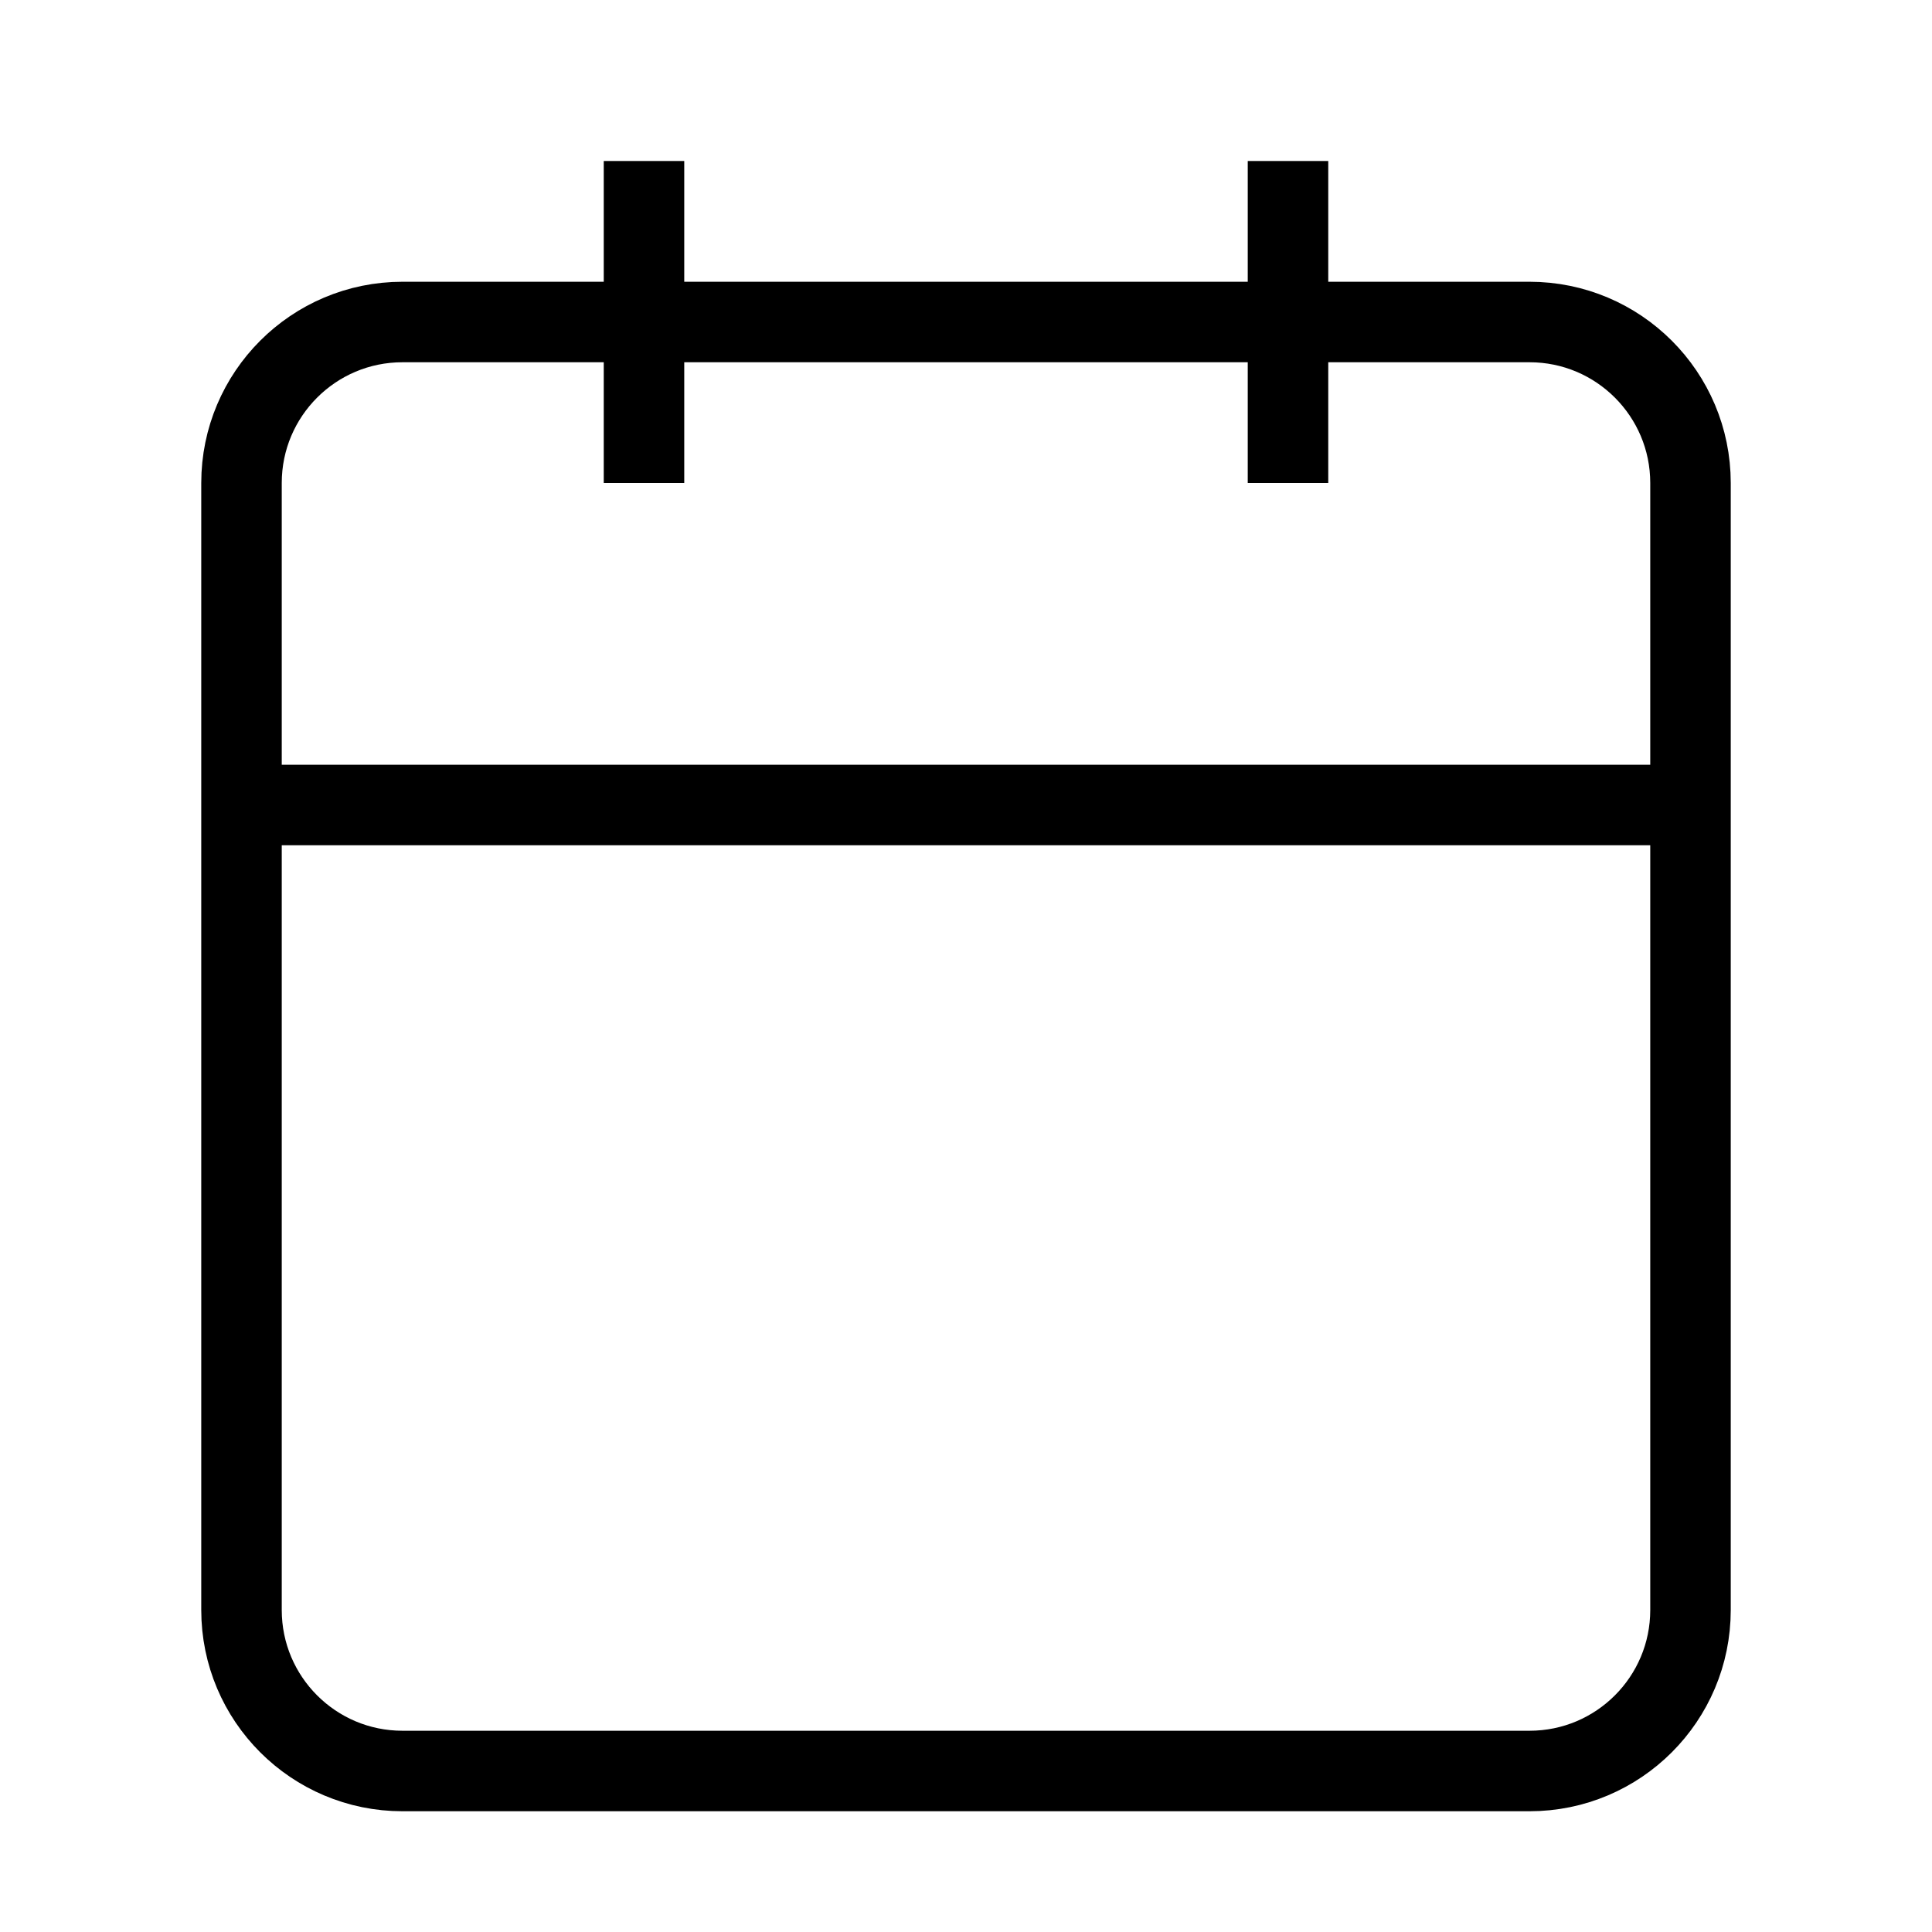
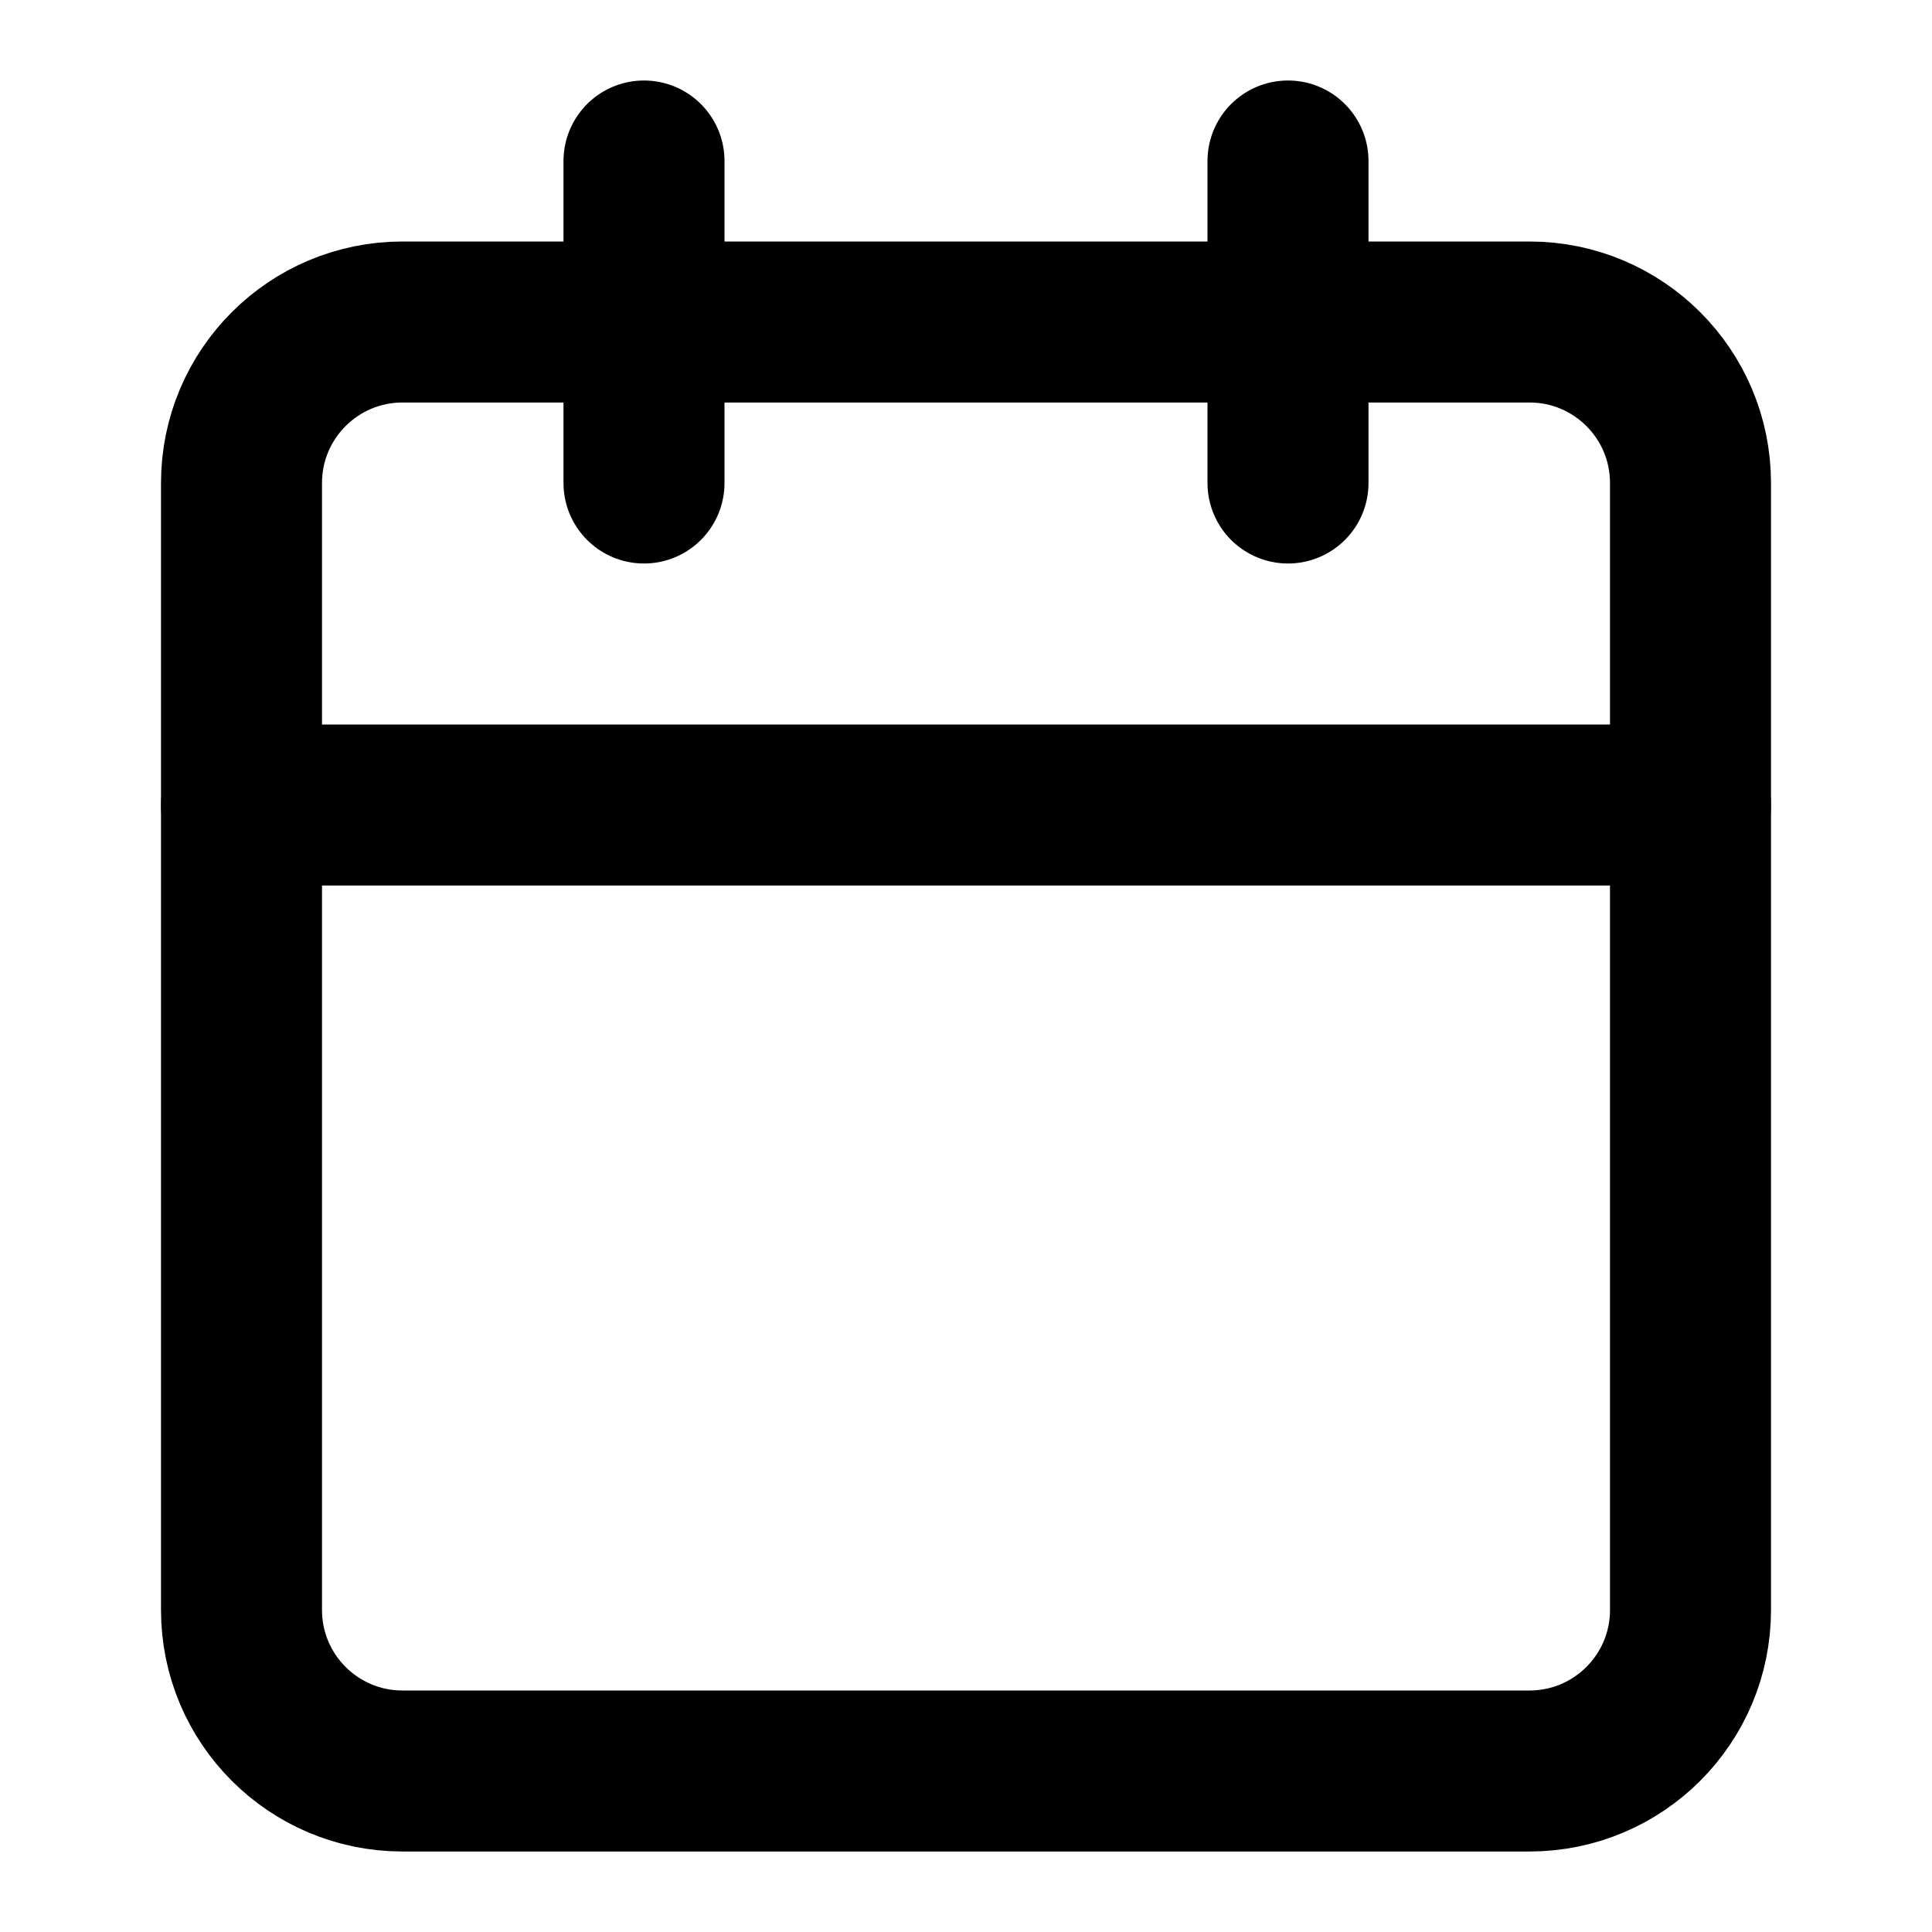
- <svg xmlns="http://www.w3.org/2000/svg" width="24" height="24" viewBox="0 0 24 24" fill="none" stroke="currentColor" strokeWidth="2" strokeLinecap="round" strokeLinejoin="round" class="lucide lucide-calendar-icon lucide-calendar">
+ <svg xmlns="http://www.w3.org/2000/svg" width="24" height="24" viewBox="0 0 24 24" fill="none" stroke="currentColor" stroke-width="2" stroke-linecap="round" stroke-linejoin="round" class="lucide lucide-calendar-icon lucide-calendar">
  <path d="M8 2v4" />
  <path d="M16 2v4" />
  <rect width="18" height="18" x="3" y="4" rx="2" />
  <path d="M3 10h18" />
</svg>
